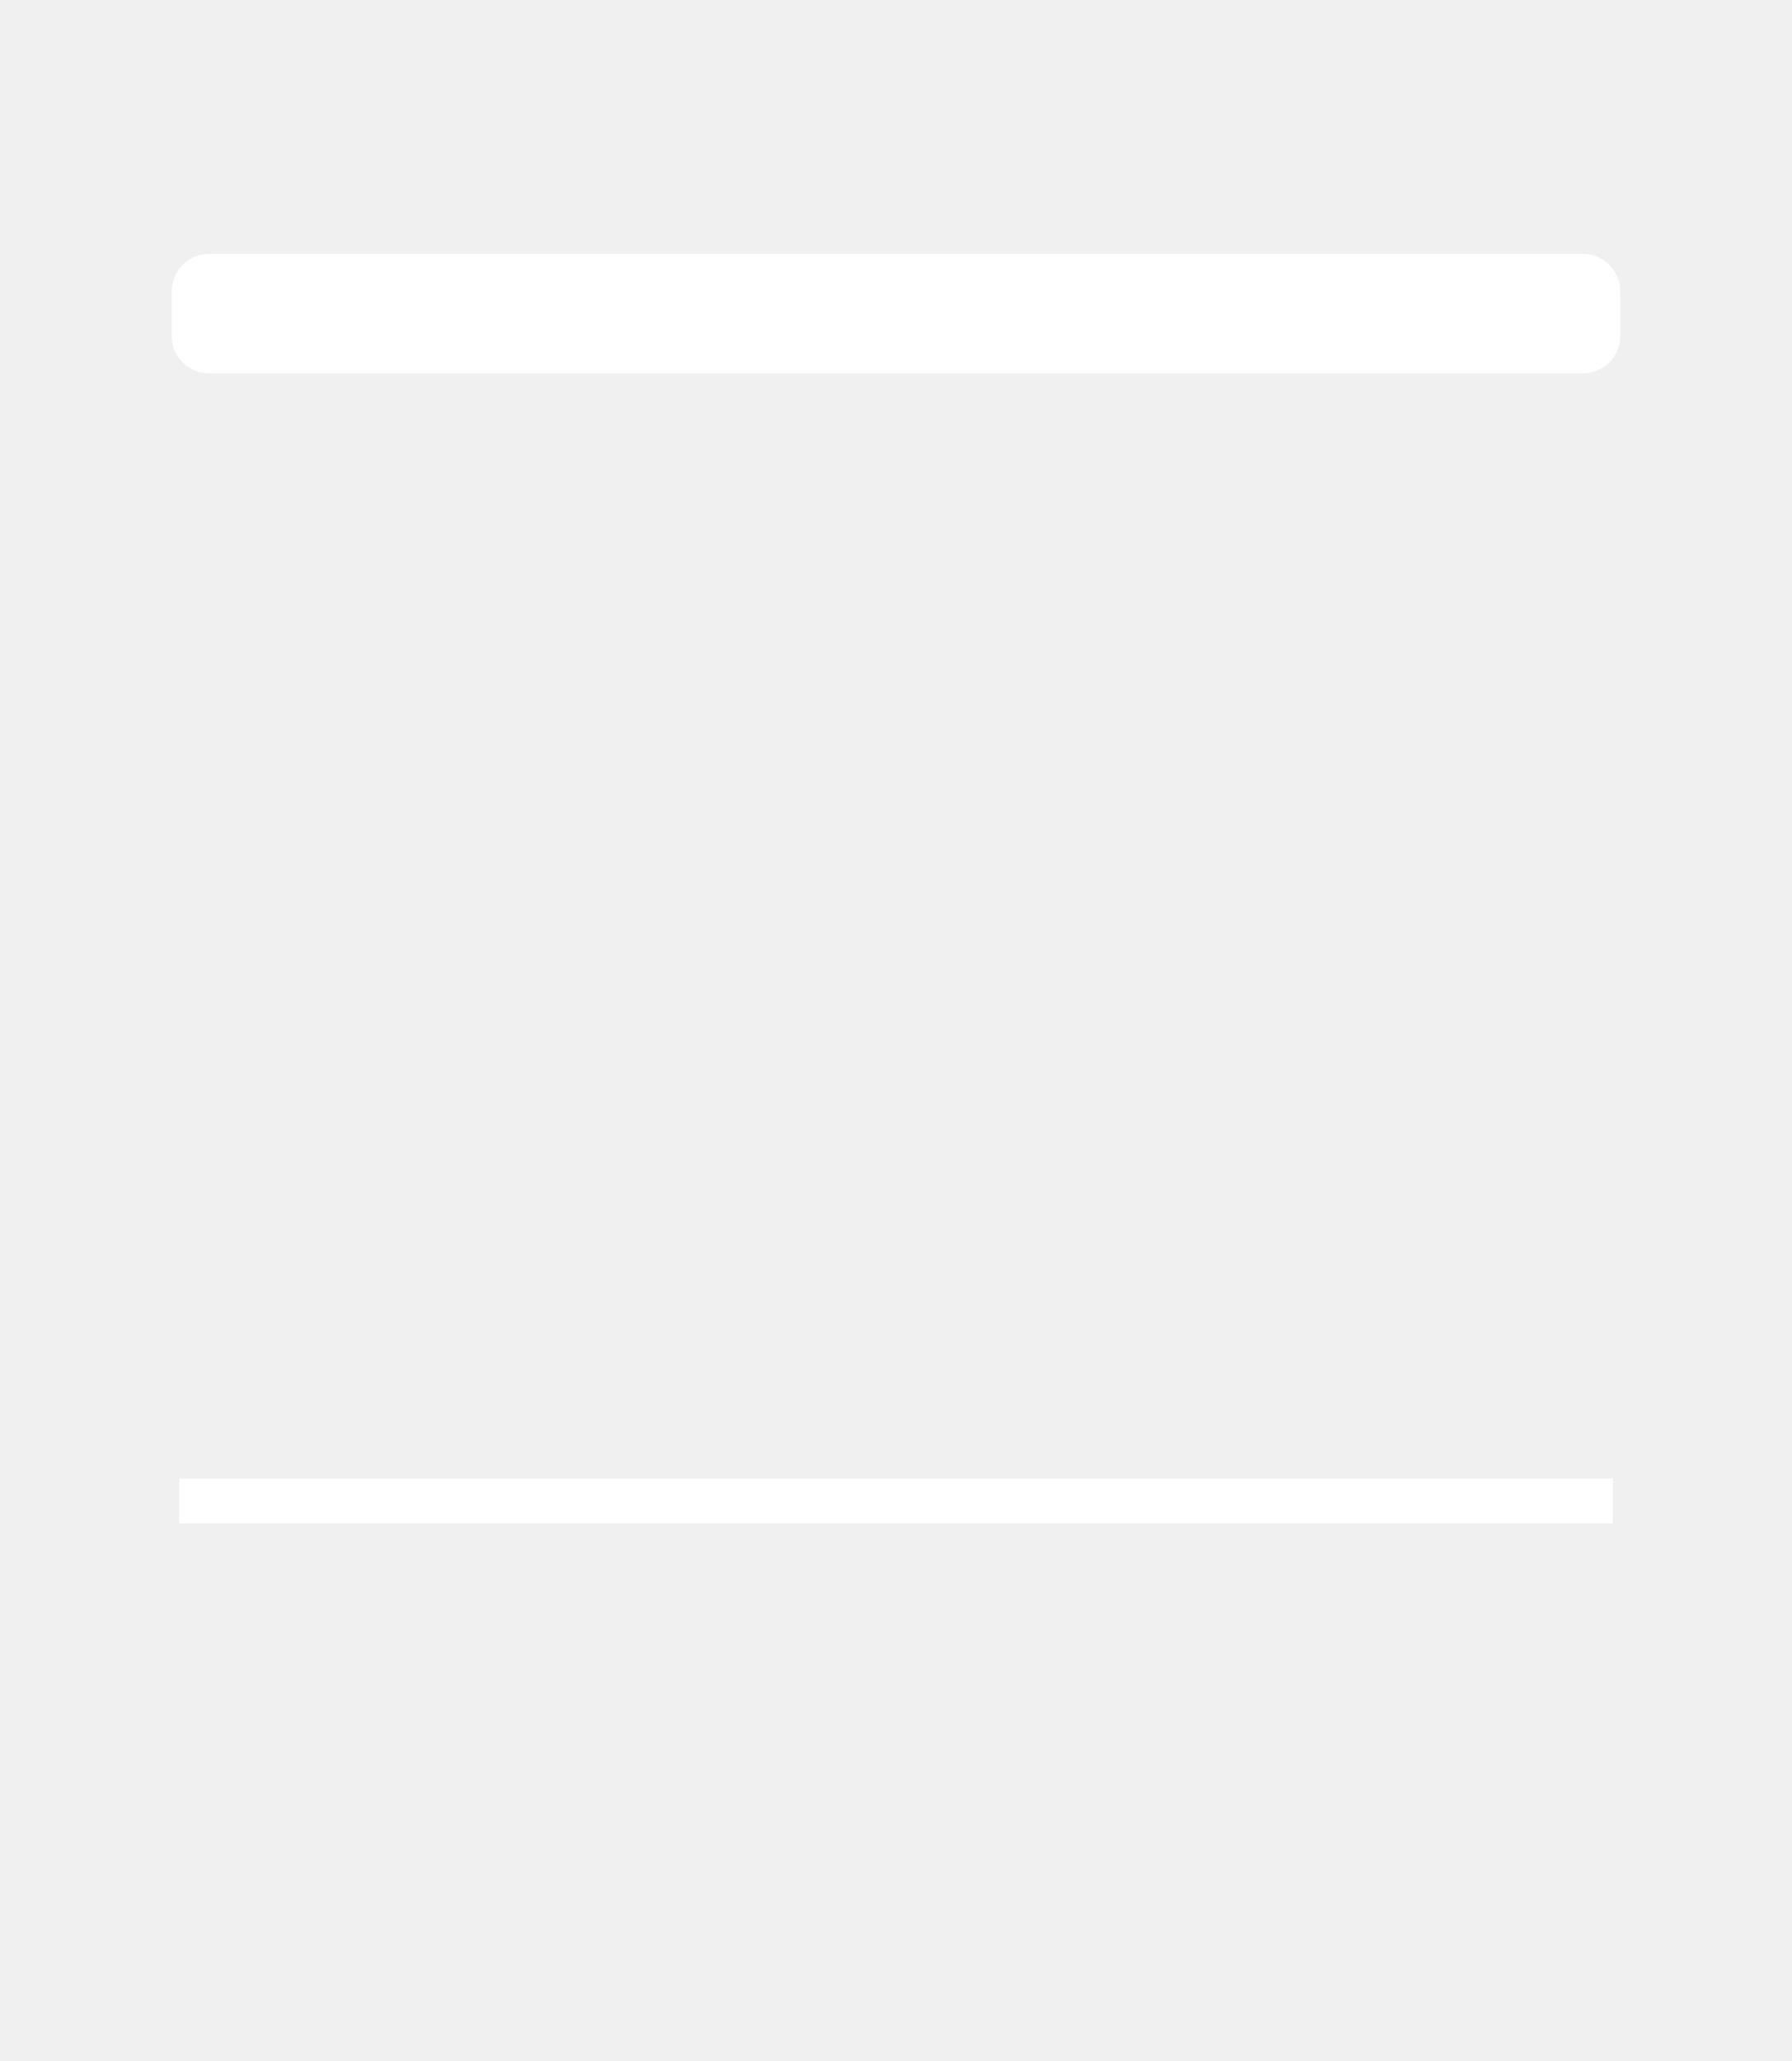
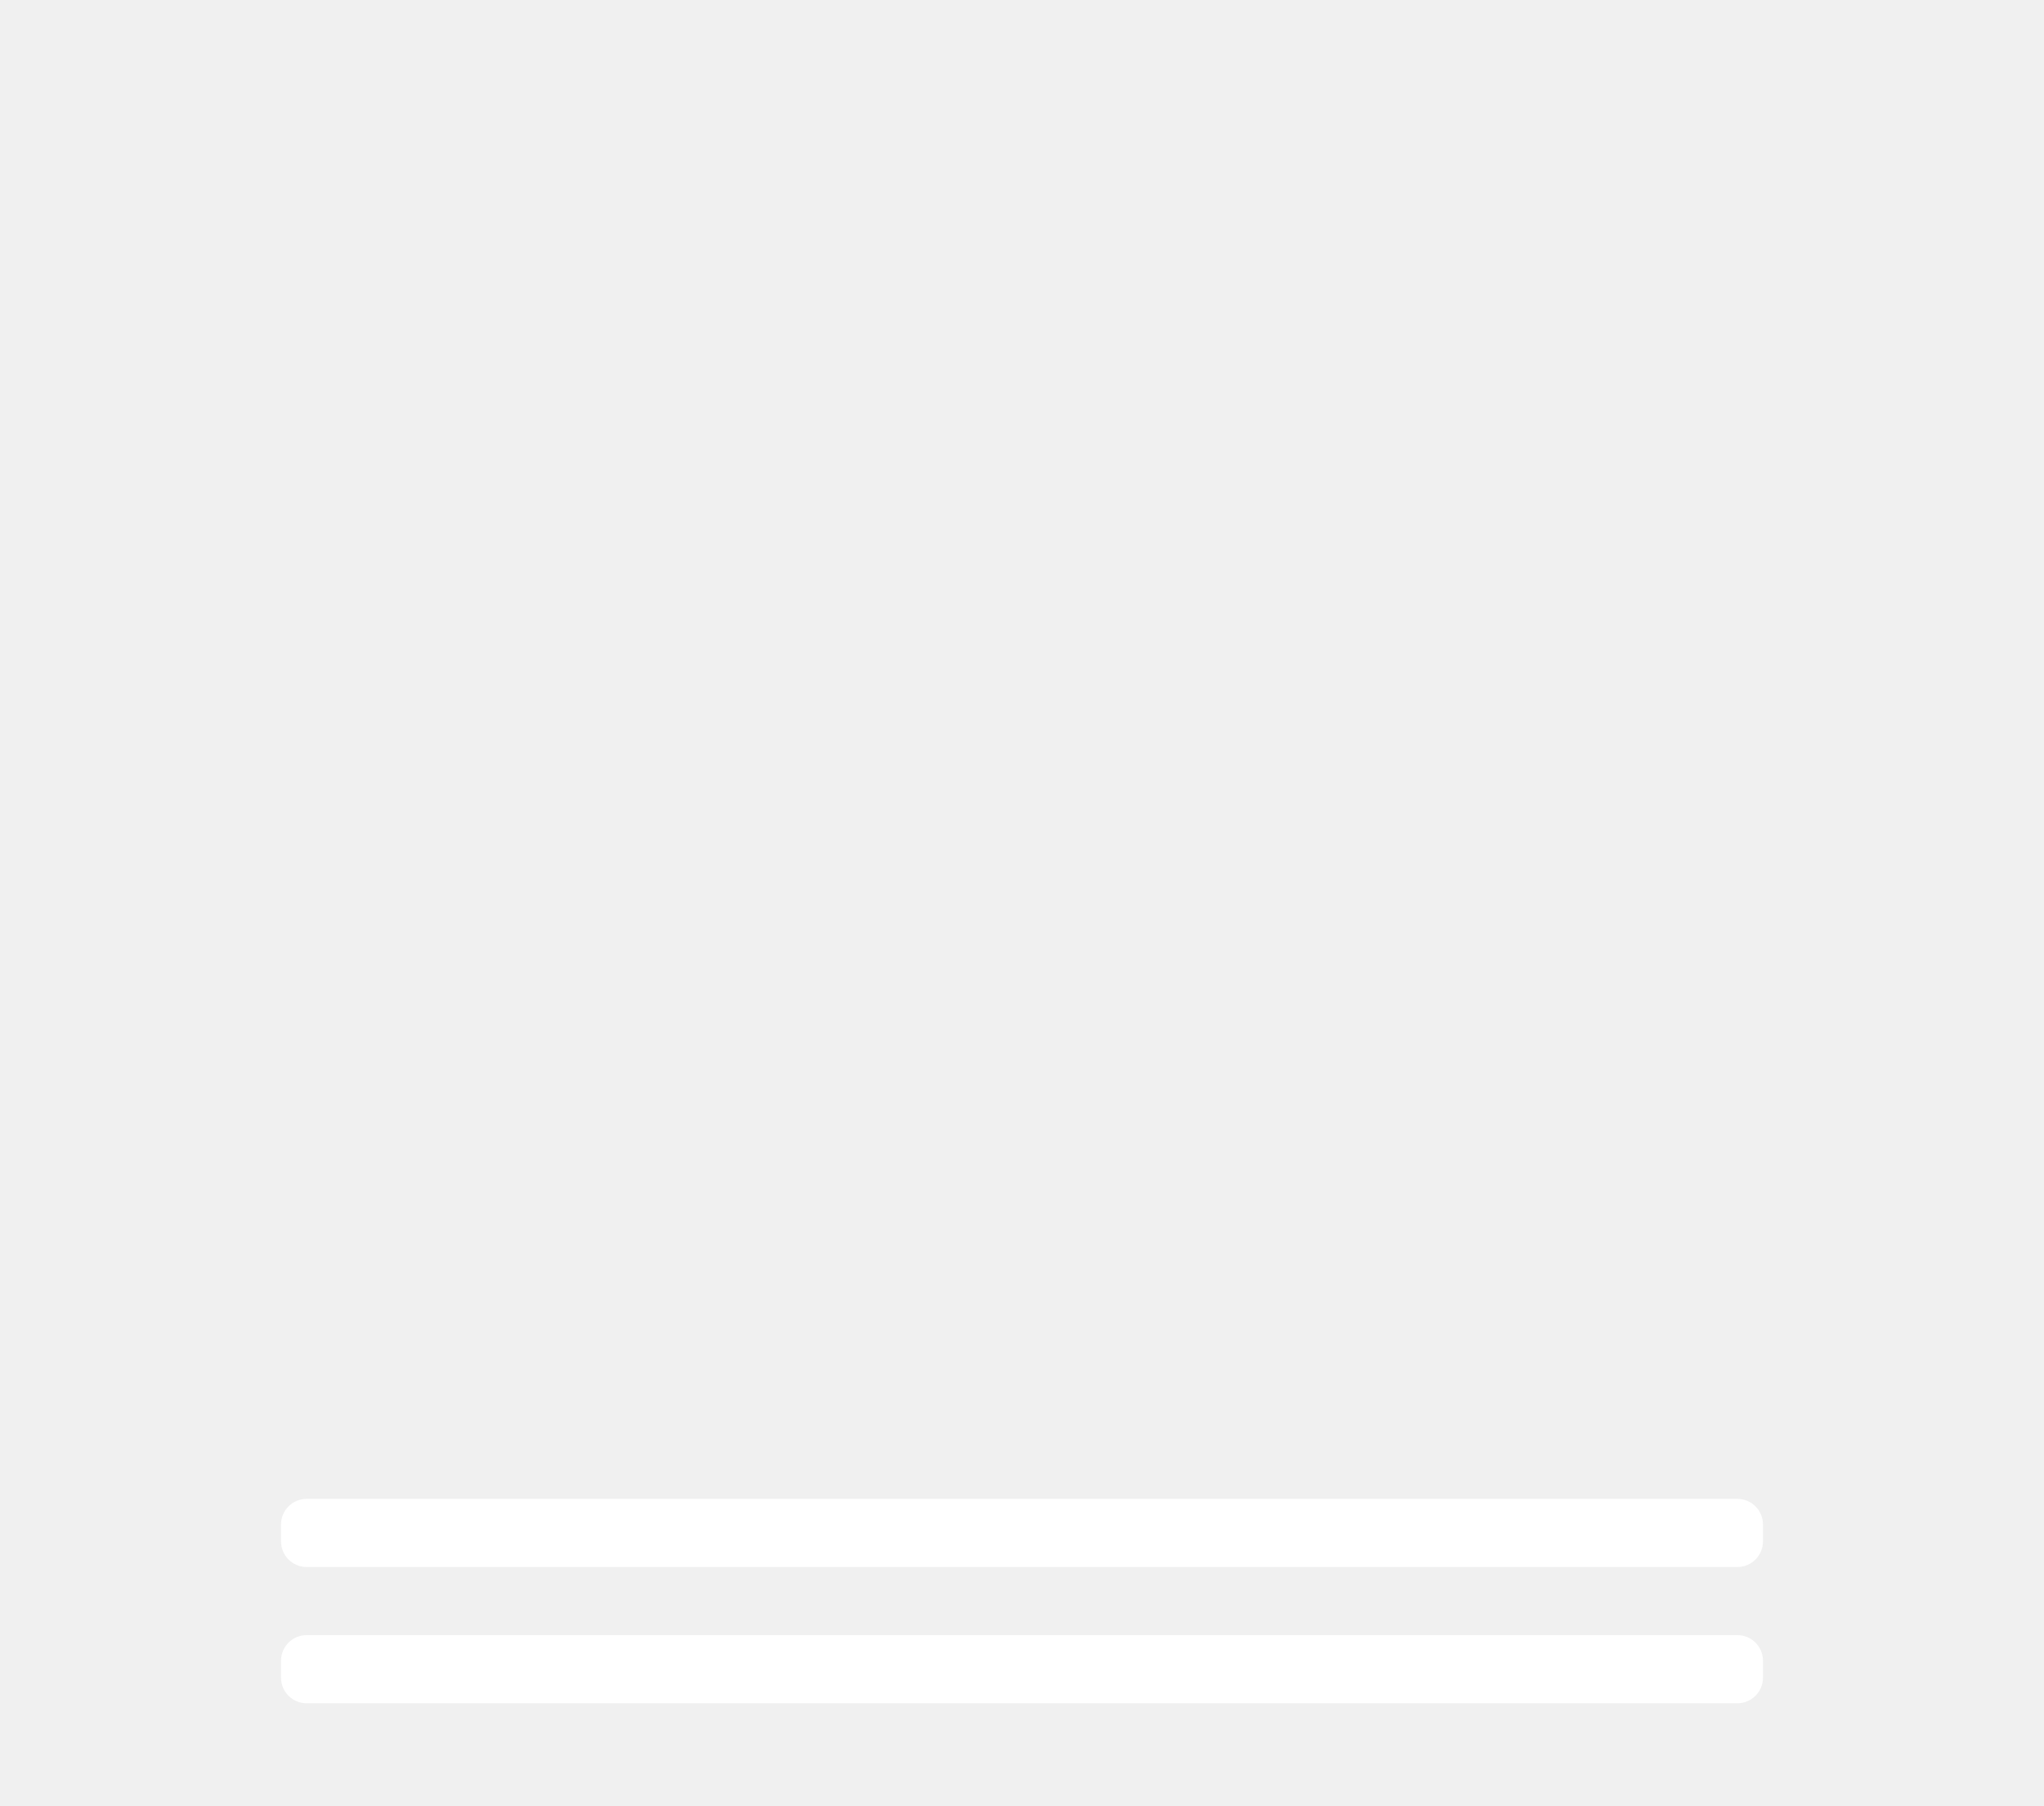
- <svg xmlns="http://www.w3.org/2000/svg" viewBox="0 0 240 276">
-   <path d="M28 34 H212 A5 5 0 0 1 217 39 V45 A5 5 0 0 1 212 50 H28            A5 5 0 0 1 23 45 V39 A5 5 0 0 1 28 34 Z" fill="#fff" />
-   <path d="M24 198 H216 V204 H24 Z" fill="#fff" />
+ <svg xmlns="http://www.w3.org/2000/svg" viewBox="0 0 240 212">
+   <g fill="#fff">
+     <path d="M36 176 H204 A3 3 0 0 1 207 179 V181 A3 3 0 0 1 204 184 H36              A3 3 0 0 1 33 181 V179 A3 3 0 0 1 36 176 Z" />
+     <path d="M36 192 H204 A3 3 0 0 1 207 195 V197 A3 3 0 0 1 204 200 H36              A3 3 0 0 1 33 197 V195 A3 3 0 0 1 36 192 Z" />
+   </g>
</svg>
